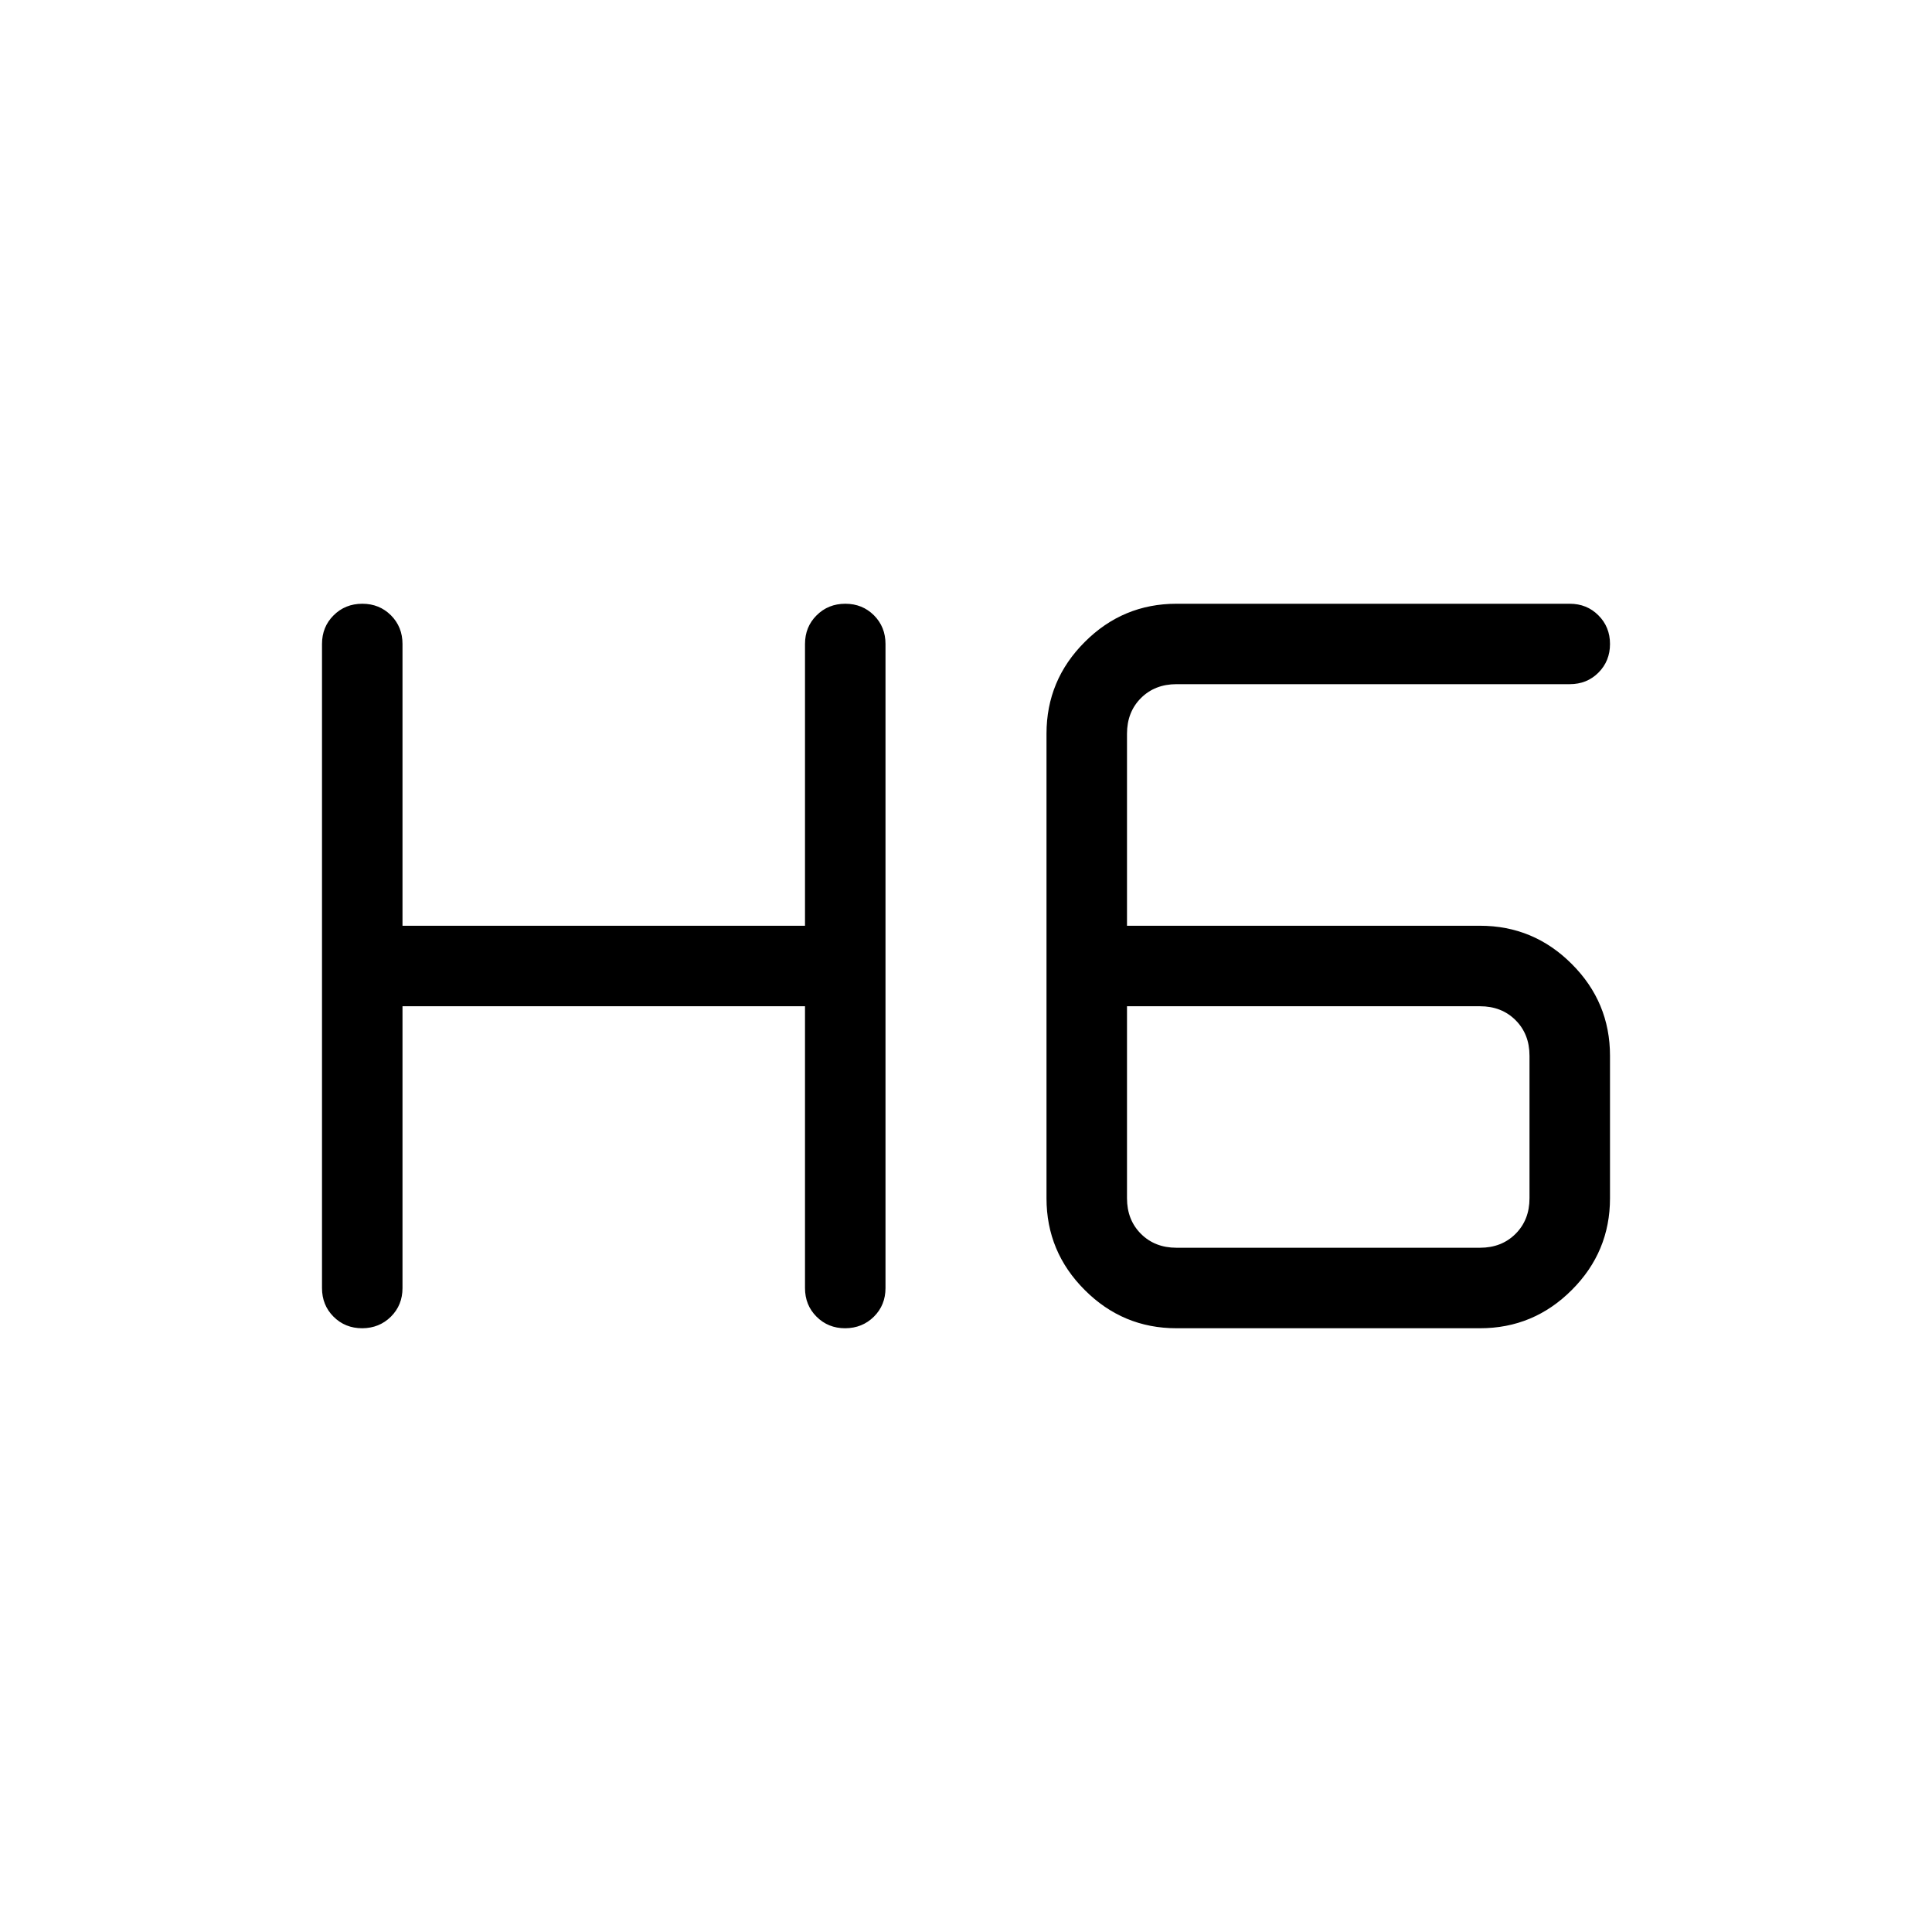
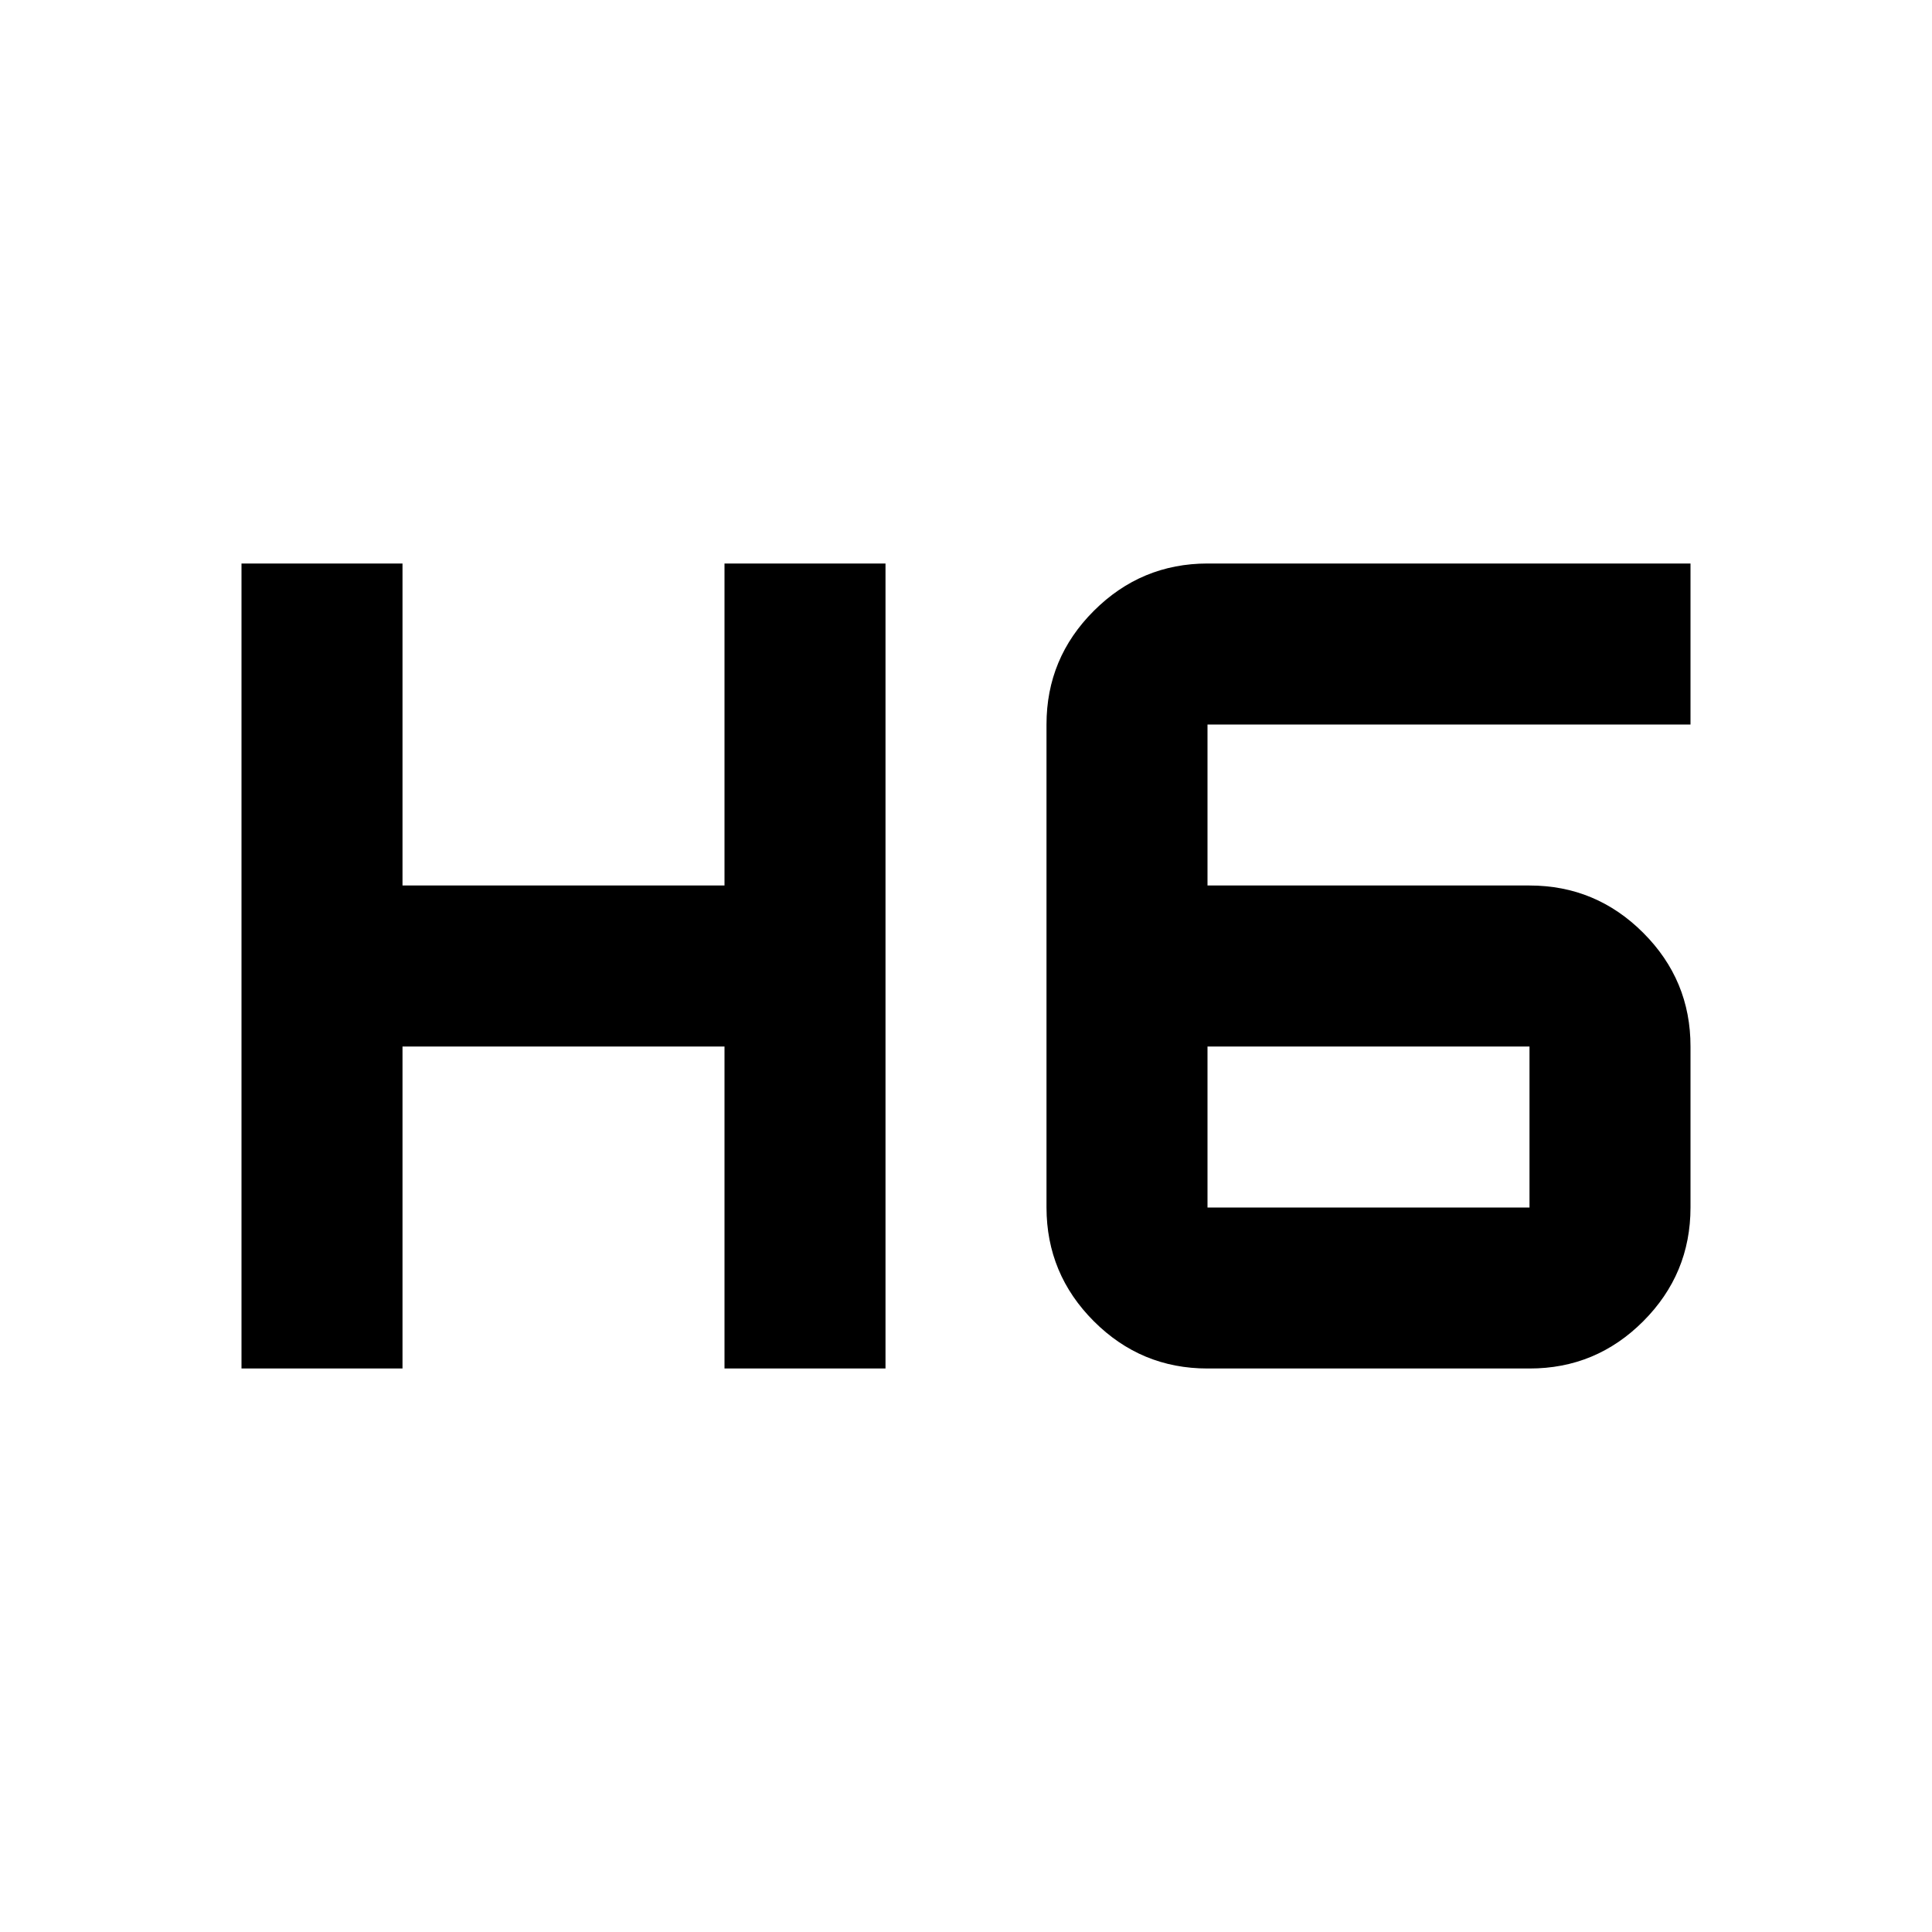
<svg xmlns="http://www.w3.org/2000/svg" viewBox="0 0 24 24">
-   <path fill="currentColor" d="M4.5 16.5q-.213 0-.357-.144Q4 16.213 4 16V8q0-.213.144-.356q.144-.144.357-.144q.212 0 .356.144Q5 7.788 5 8v3.5h5V8q0-.213.144-.356q.144-.144.357-.144q.212 0 .356.144Q11 7.788 11 8v8q0 .213-.144.356t-.357.144q-.212 0-.356-.144Q10 16.213 10 16v-3.5H5V16q0 .213-.144.356t-.357.144m10.116 0q-.666 0-1.14-.475q-.475-.474-.475-1.14v-5.77q0-.666.475-1.14q.474-.475 1.14-.475H19.5q.213 0 .356.144Q20 7.788 20 8t-.144.356q-.143.143-.356.143h-4.885q-.269 0-.442.173T14 9.115V11.5h4.385q.666 0 1.14.475q.475.474.475 1.14v1.77q0 .666-.475 1.14q-.474.475-1.14.475zm-.615-4v2.385q0 .269.173.442t.442.173h3.77q.269 0 .442-.173t.173-.442v-1.77q0-.269-.173-.442t-.442-.173z" />
+   <path fill="currentColor" d="M3 17V7h2v4h4V7h2v10H9v-4H5v4zm12 0q-.825 0-1.412-.587T13 15V9q0-.825.588-1.412T15 7h6v2h-6v2h4q.825 0 1.413.588T21 13v2q0 .825-.587 1.413T19 17zm0-4v2h4v-2z" />
</svg>
